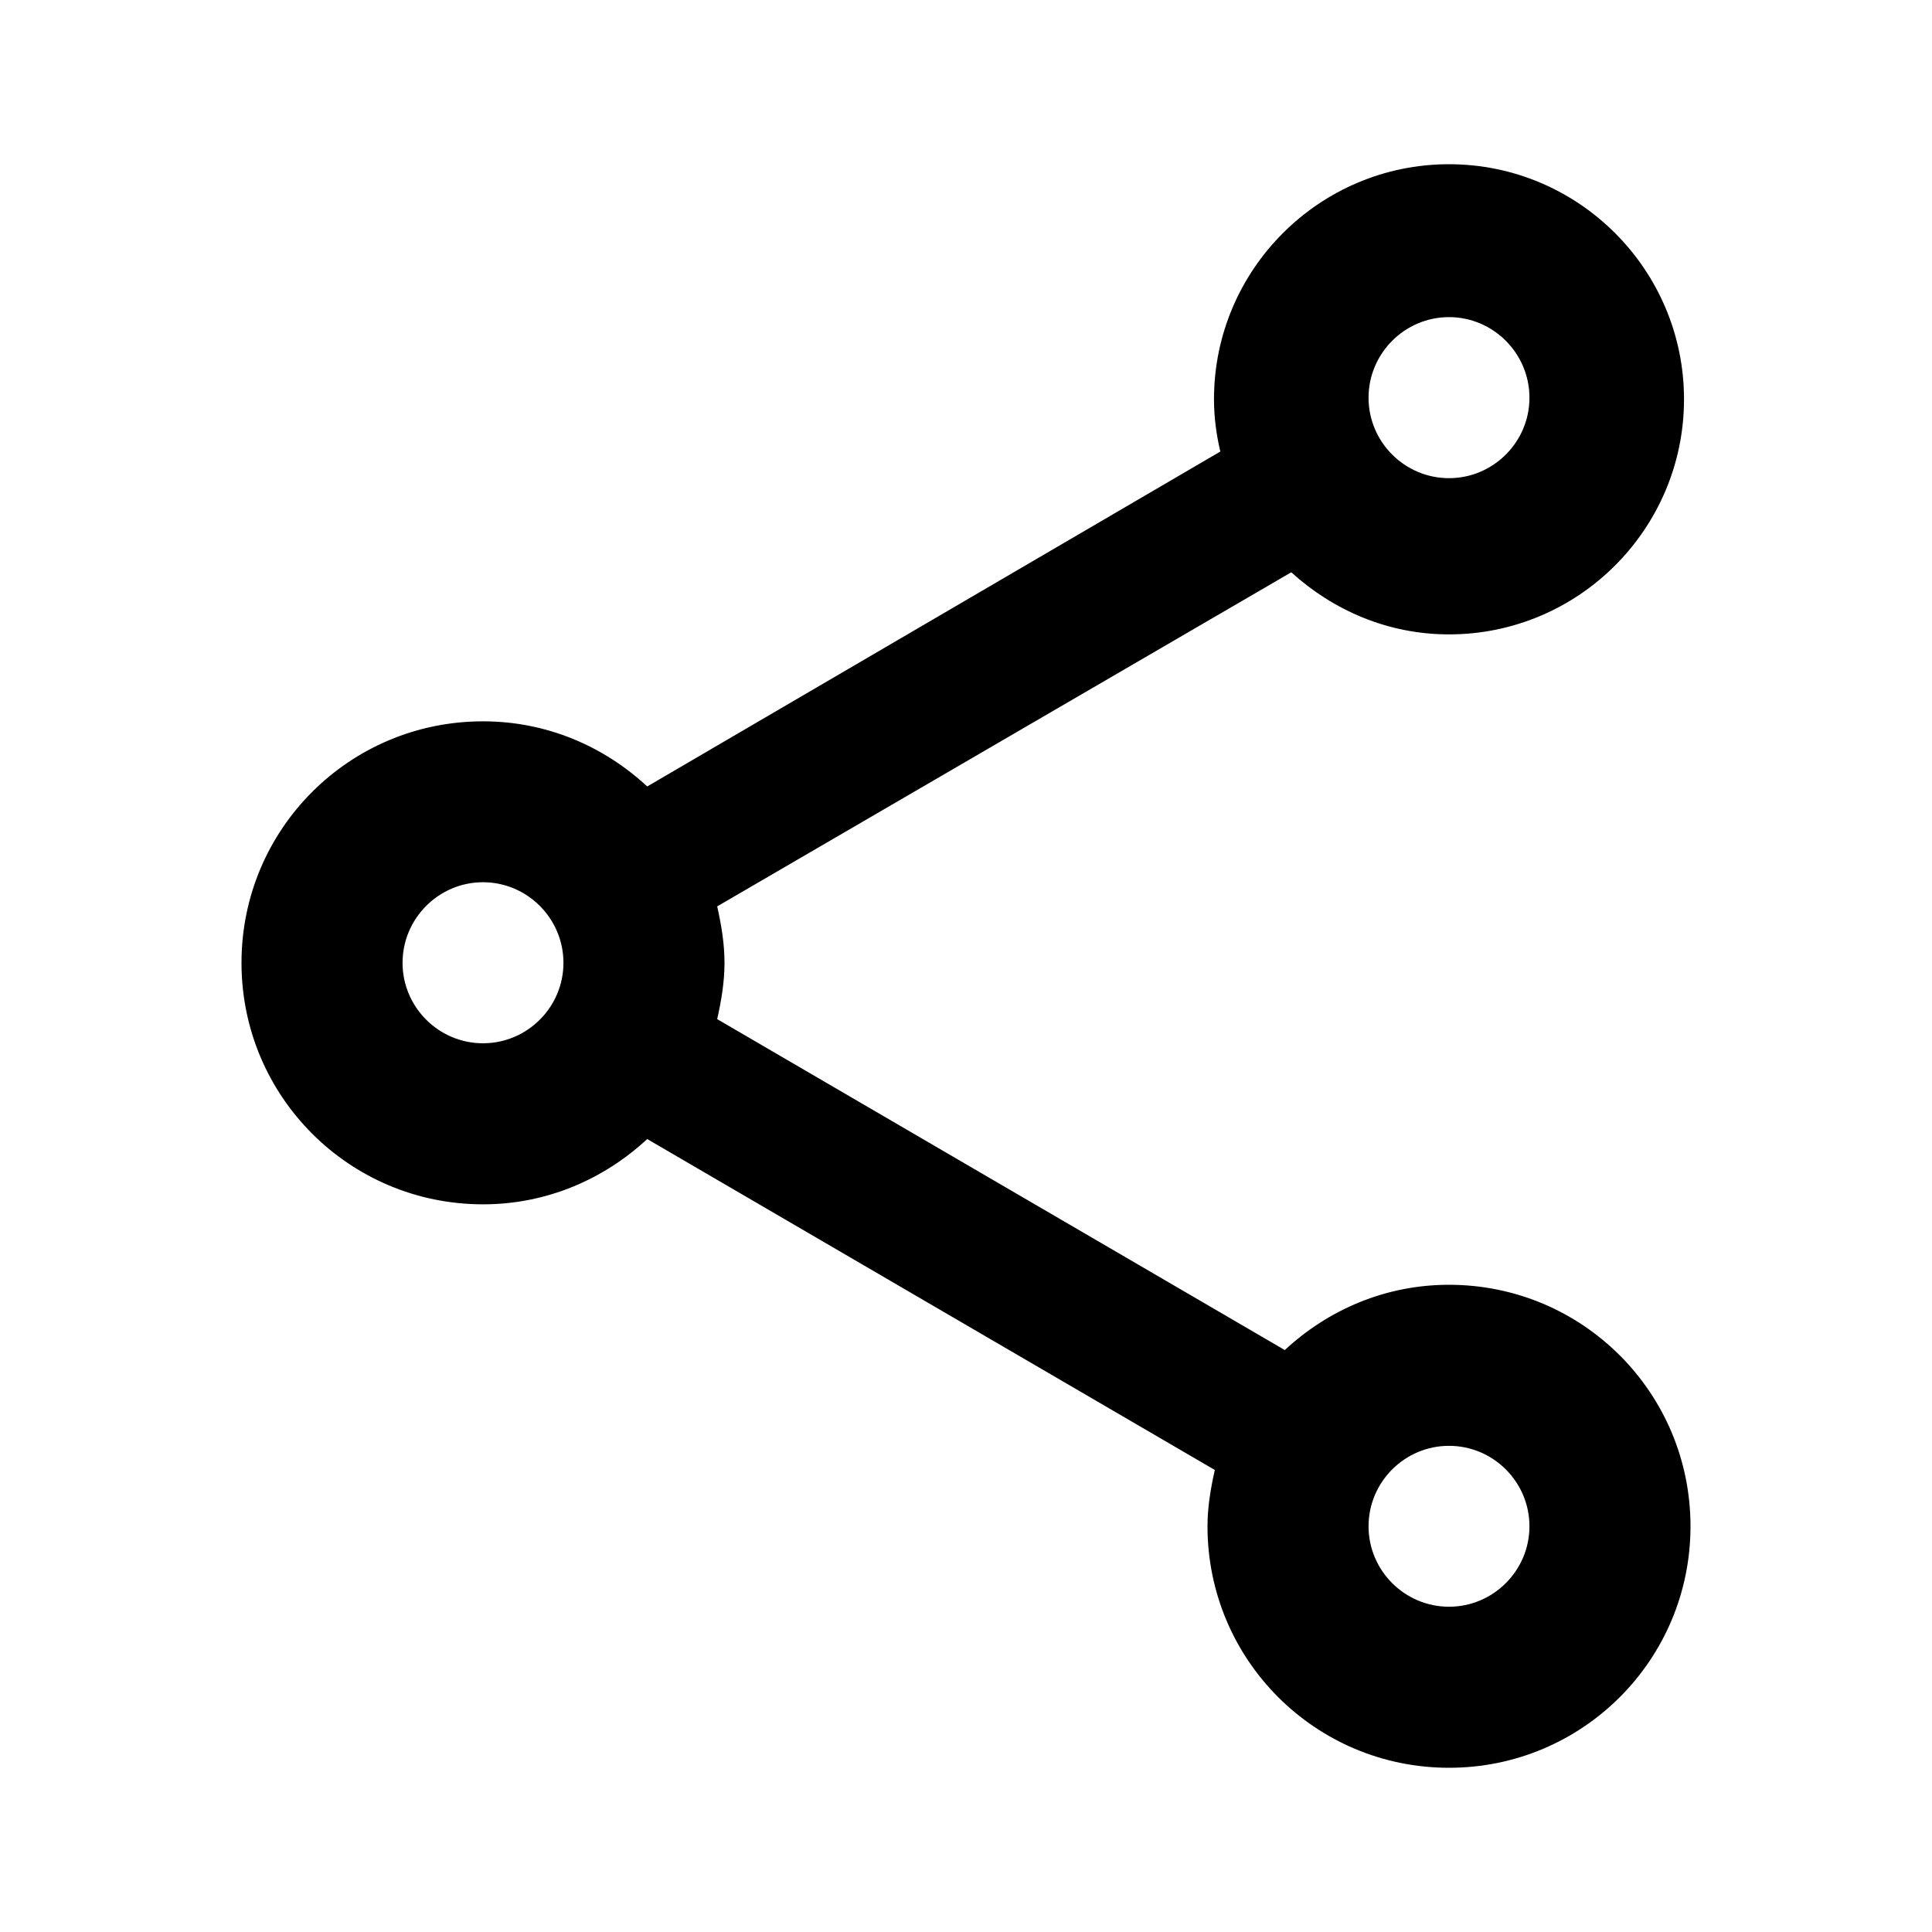
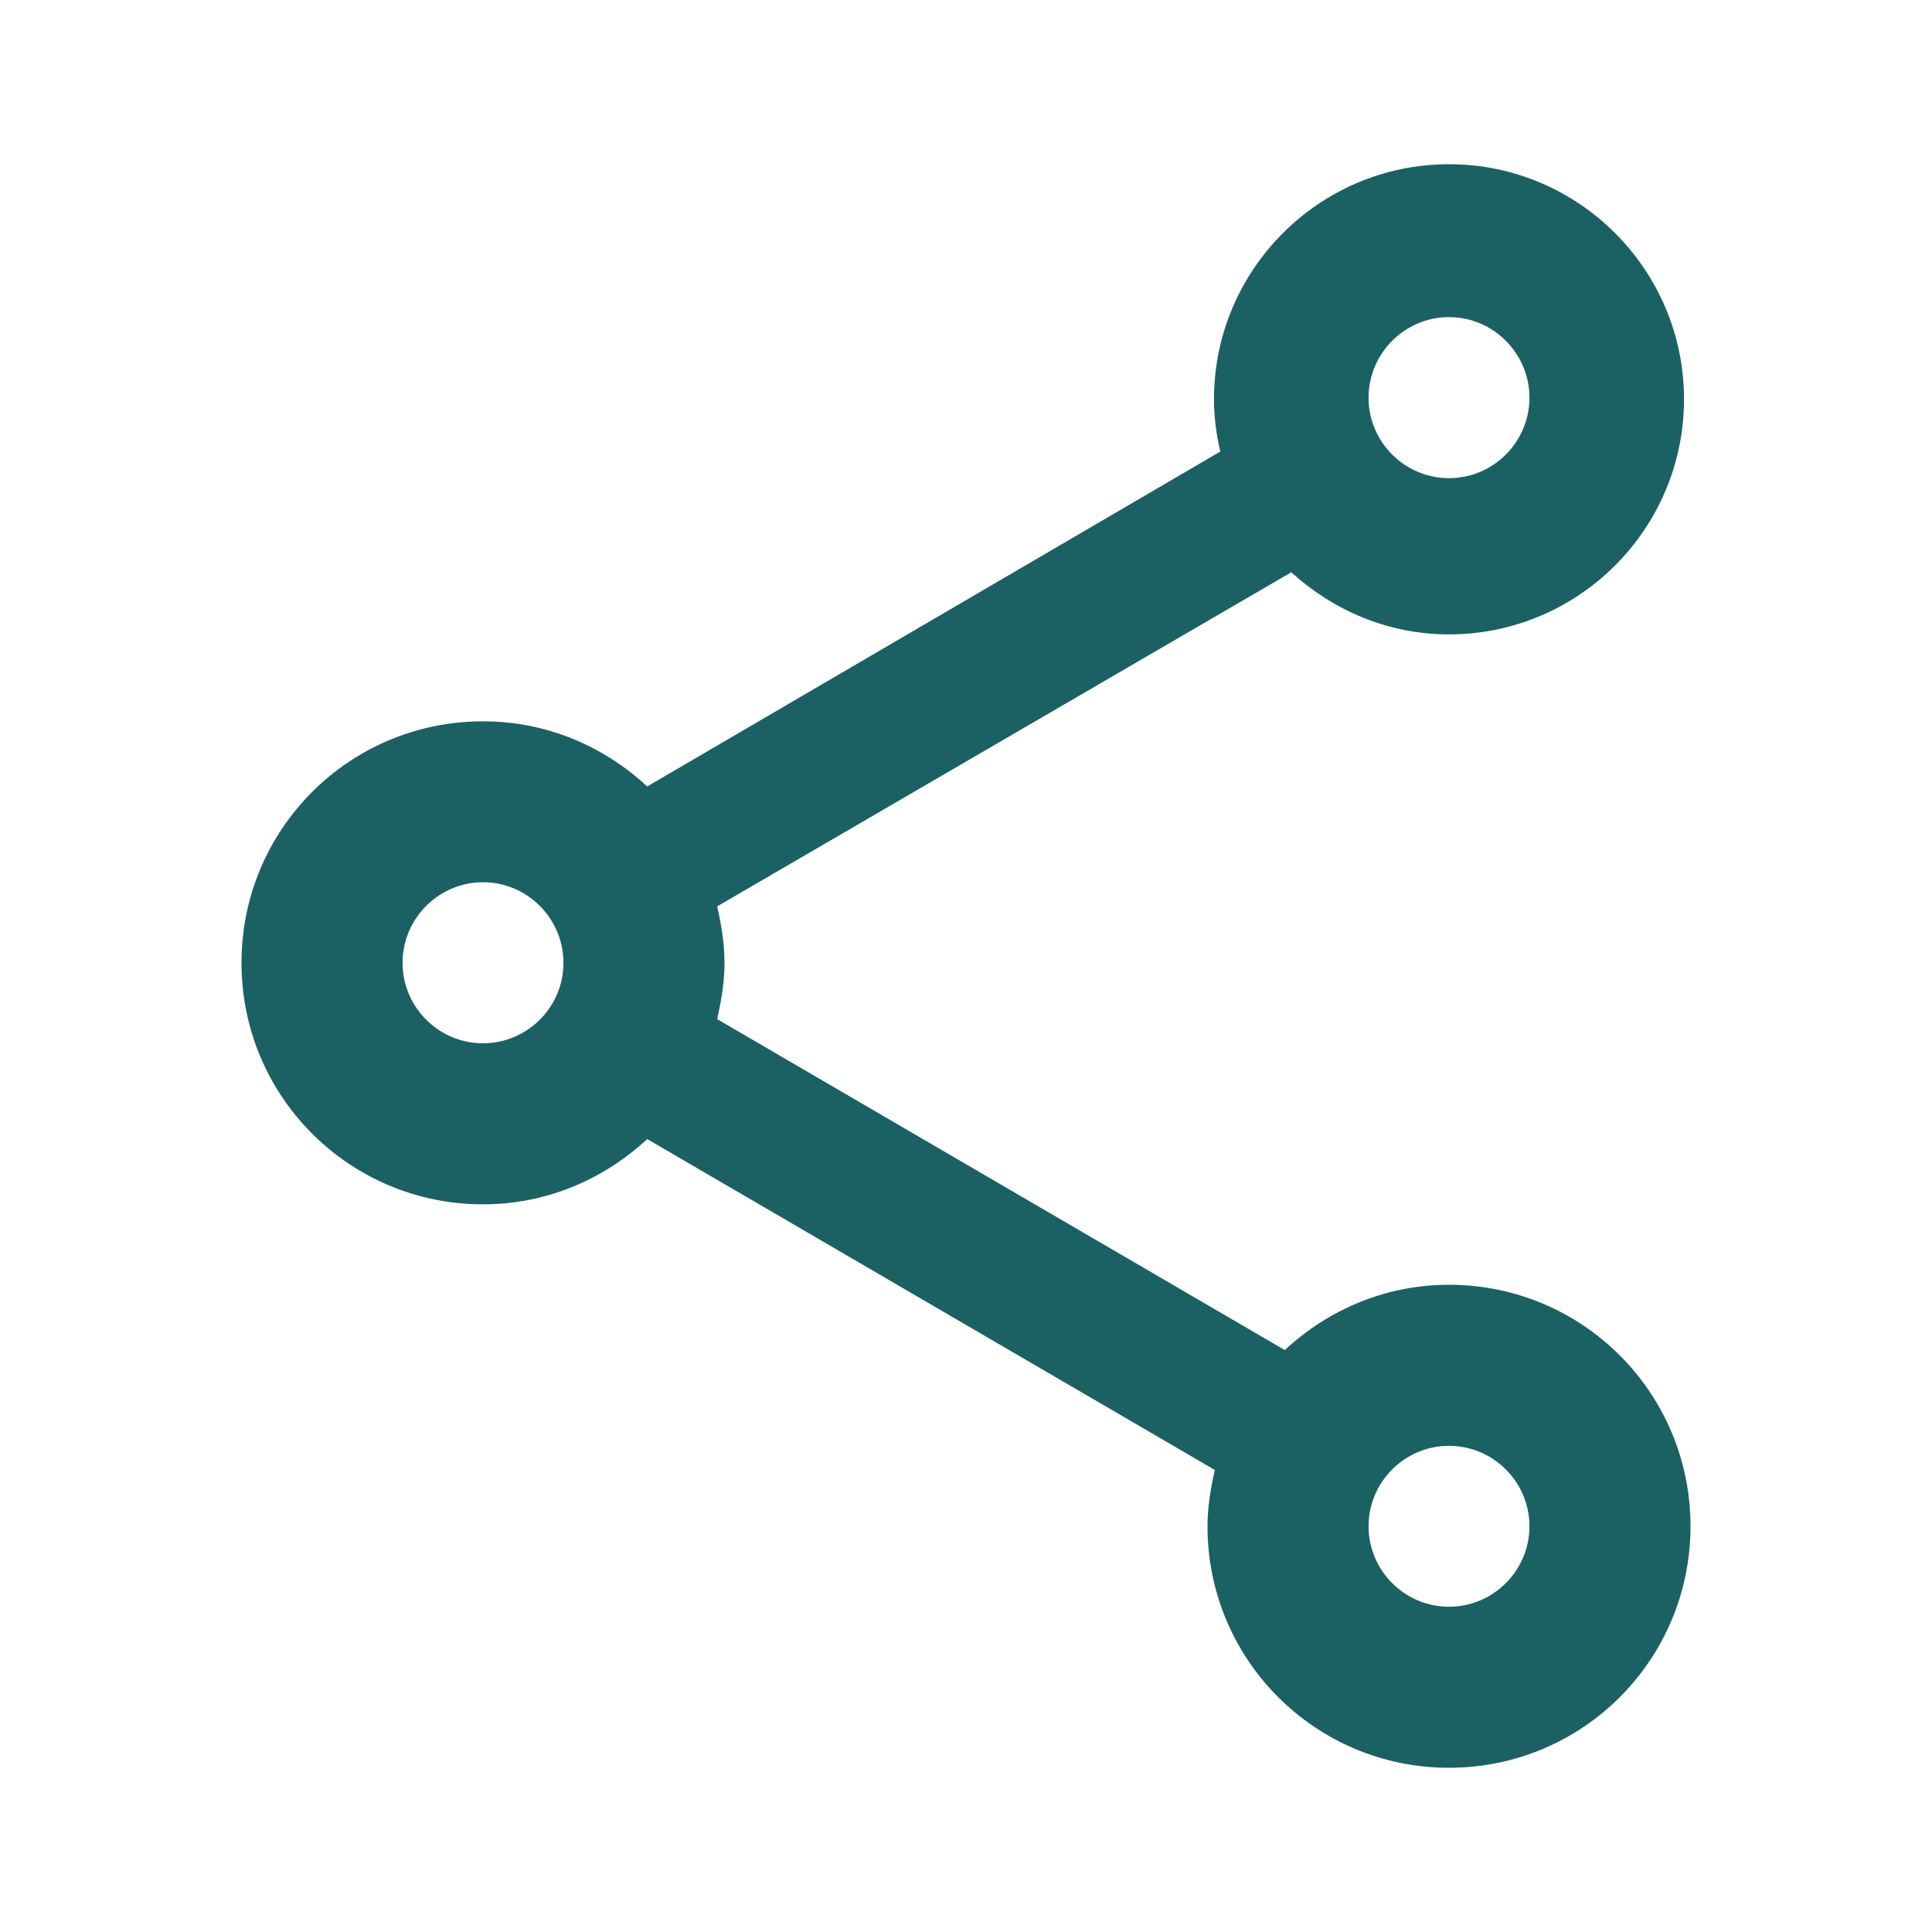
<svg xmlns="http://www.w3.org/2000/svg" width="14" height="14" viewBox="0 0 14 14" fill="none">
-   <path d="M10.5 4.597C10.057 4.597 9.66 4.422 9.357 4.147L5.197 6.568C5.227 6.702 5.25 6.837 5.25 6.977C5.25 7.117 5.227 7.251 5.197 7.385L9.31 9.783C9.625 9.491 10.039 9.31 10.5 9.31C11.468 9.31 12.25 10.092 12.25 11.06C12.25 12.028 11.468 12.81 10.5 12.81C9.532 12.81 8.75 12.028 8.75 11.06C8.75 10.92 8.773 10.786 8.803 10.652L4.69 8.254C4.375 8.546 3.961 8.727 3.5 8.727C2.532 8.727 1.75 7.945 1.75 6.977C1.75 6.008 2.532 5.227 3.5 5.227C3.961 5.227 4.375 5.407 4.69 5.699L8.843 3.272C8.814 3.15 8.797 3.022 8.797 2.893C8.797 1.954 9.561 1.19 10.5 1.19C11.439 1.19 12.203 1.954 12.203 2.893C12.203 3.833 11.439 4.597 10.5 4.597ZM10.5 11.643C10.821 11.643 11.083 11.381 11.083 11.06C11.083 10.739 10.821 10.477 10.5 10.477C10.179 10.477 9.917 10.739 9.917 11.06C9.917 11.381 10.179 11.643 10.5 11.643ZM3.5 6.393C3.179 6.393 2.917 6.656 2.917 6.977C2.917 7.298 3.179 7.56 3.5 7.56C3.821 7.56 4.083 7.298 4.083 6.977C4.083 6.656 3.821 6.393 3.5 6.393ZM10.5 2.298C10.179 2.298 9.917 2.561 9.917 2.882C9.917 3.203 10.179 3.465 10.5 3.465C10.821 3.465 11.083 3.203 11.083 2.882C11.083 2.561 10.821 2.298 10.5 2.298Z" fill="currentColor" />
+   <path d="M10.5 4.597C10.057 4.597 9.66 4.422 9.357 4.147L5.197 6.568C5.227 6.702 5.25 6.837 5.25 6.977C5.25 7.117 5.227 7.251 5.197 7.385L9.31 9.783C9.625 9.491 10.039 9.31 10.5 9.31C11.468 9.31 12.25 10.092 12.25 11.06C12.25 12.028 11.468 12.81 10.5 12.81C9.532 12.81 8.75 12.028 8.75 11.06C8.75 10.92 8.773 10.786 8.803 10.652L4.69 8.254C4.375 8.546 3.961 8.727 3.5 8.727C2.532 8.727 1.75 7.945 1.75 6.977C1.75 6.008 2.532 5.227 3.5 5.227C3.961 5.227 4.375 5.407 4.69 5.699L8.843 3.272C8.814 3.15 8.797 3.022 8.797 2.893C8.797 1.954 9.561 1.19 10.5 1.19C11.439 1.19 12.203 1.954 12.203 2.893C12.203 3.833 11.439 4.597 10.5 4.597ZM10.5 11.643C10.821 11.643 11.083 11.381 11.083 11.06C11.083 10.739 10.821 10.477 10.5 10.477C10.179 10.477 9.917 10.739 9.917 11.06C9.917 11.381 10.179 11.643 10.5 11.643ZM3.5 6.393C3.179 6.393 2.917 6.656 2.917 6.977C2.917 7.298 3.179 7.56 3.5 7.56C3.821 7.56 4.083 7.298 4.083 6.977C4.083 6.656 3.821 6.393 3.5 6.393ZM10.5 2.298C10.179 2.298 9.917 2.561 9.917 2.882C9.917 3.203 10.179 3.465 10.5 3.465C10.821 3.465 11.083 3.203 11.083 2.882C11.083 2.561 10.821 2.298 10.5 2.298Z" fill="#1B6163" />
</svg>
